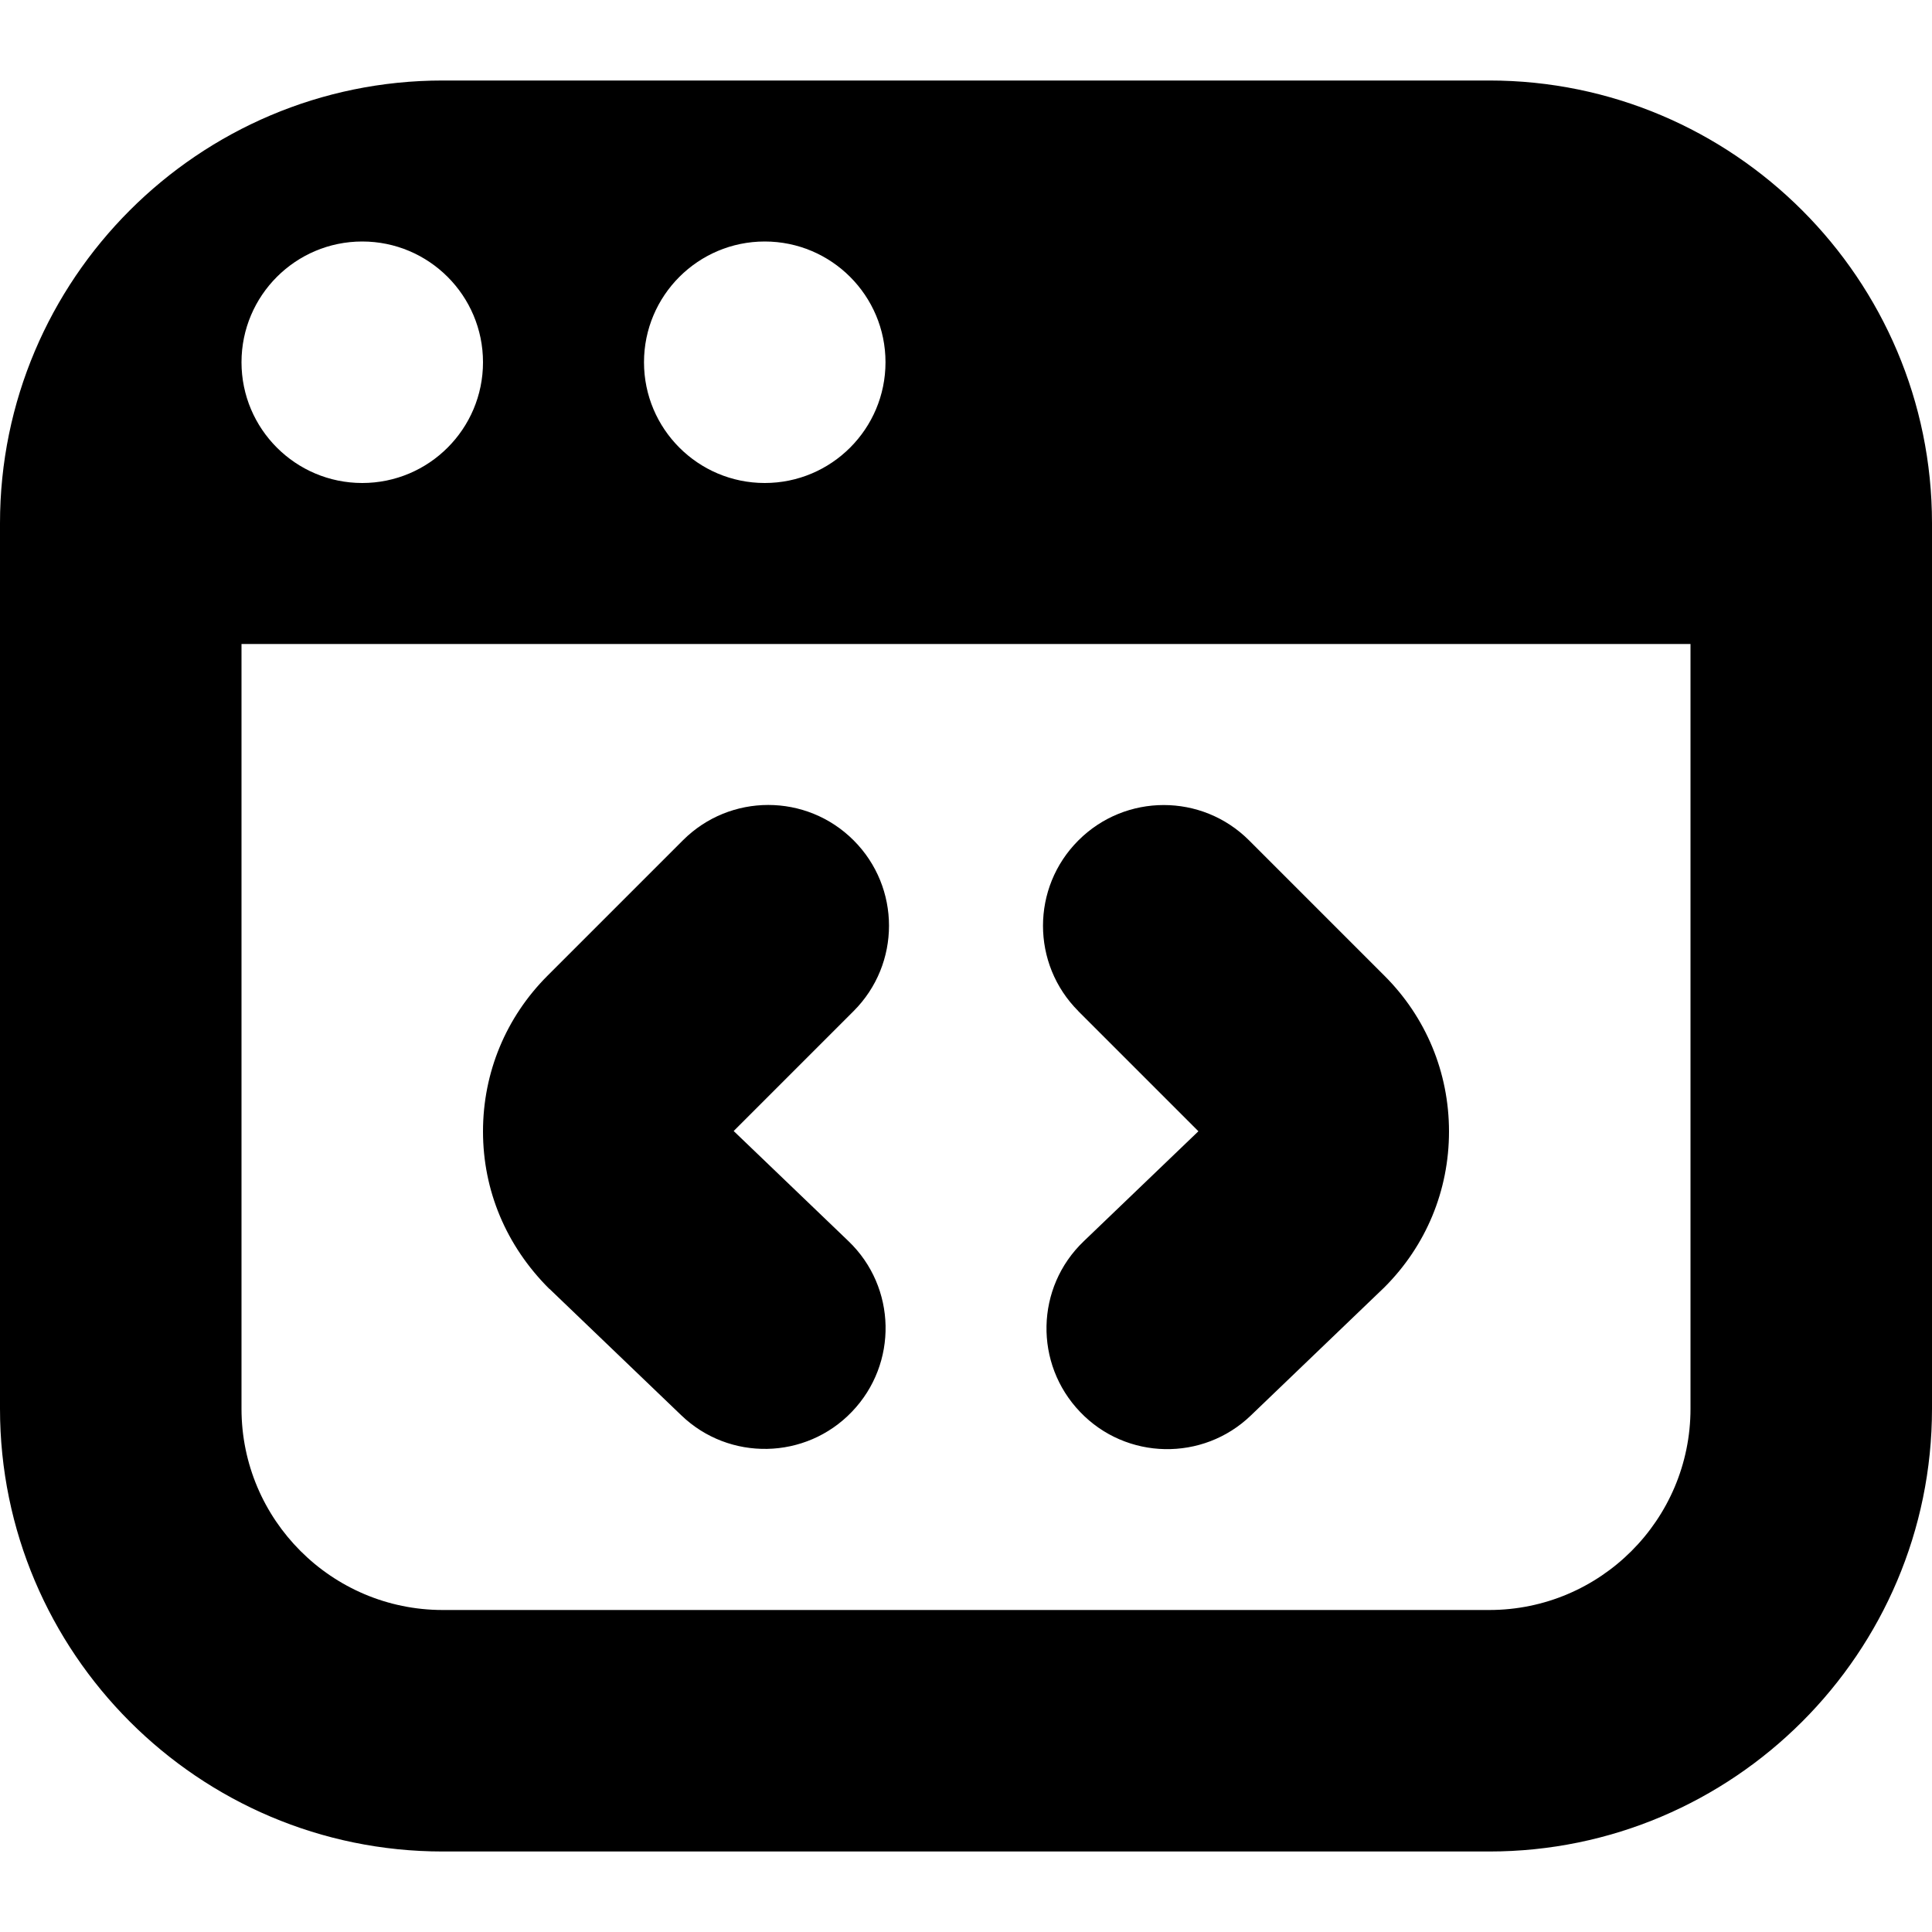
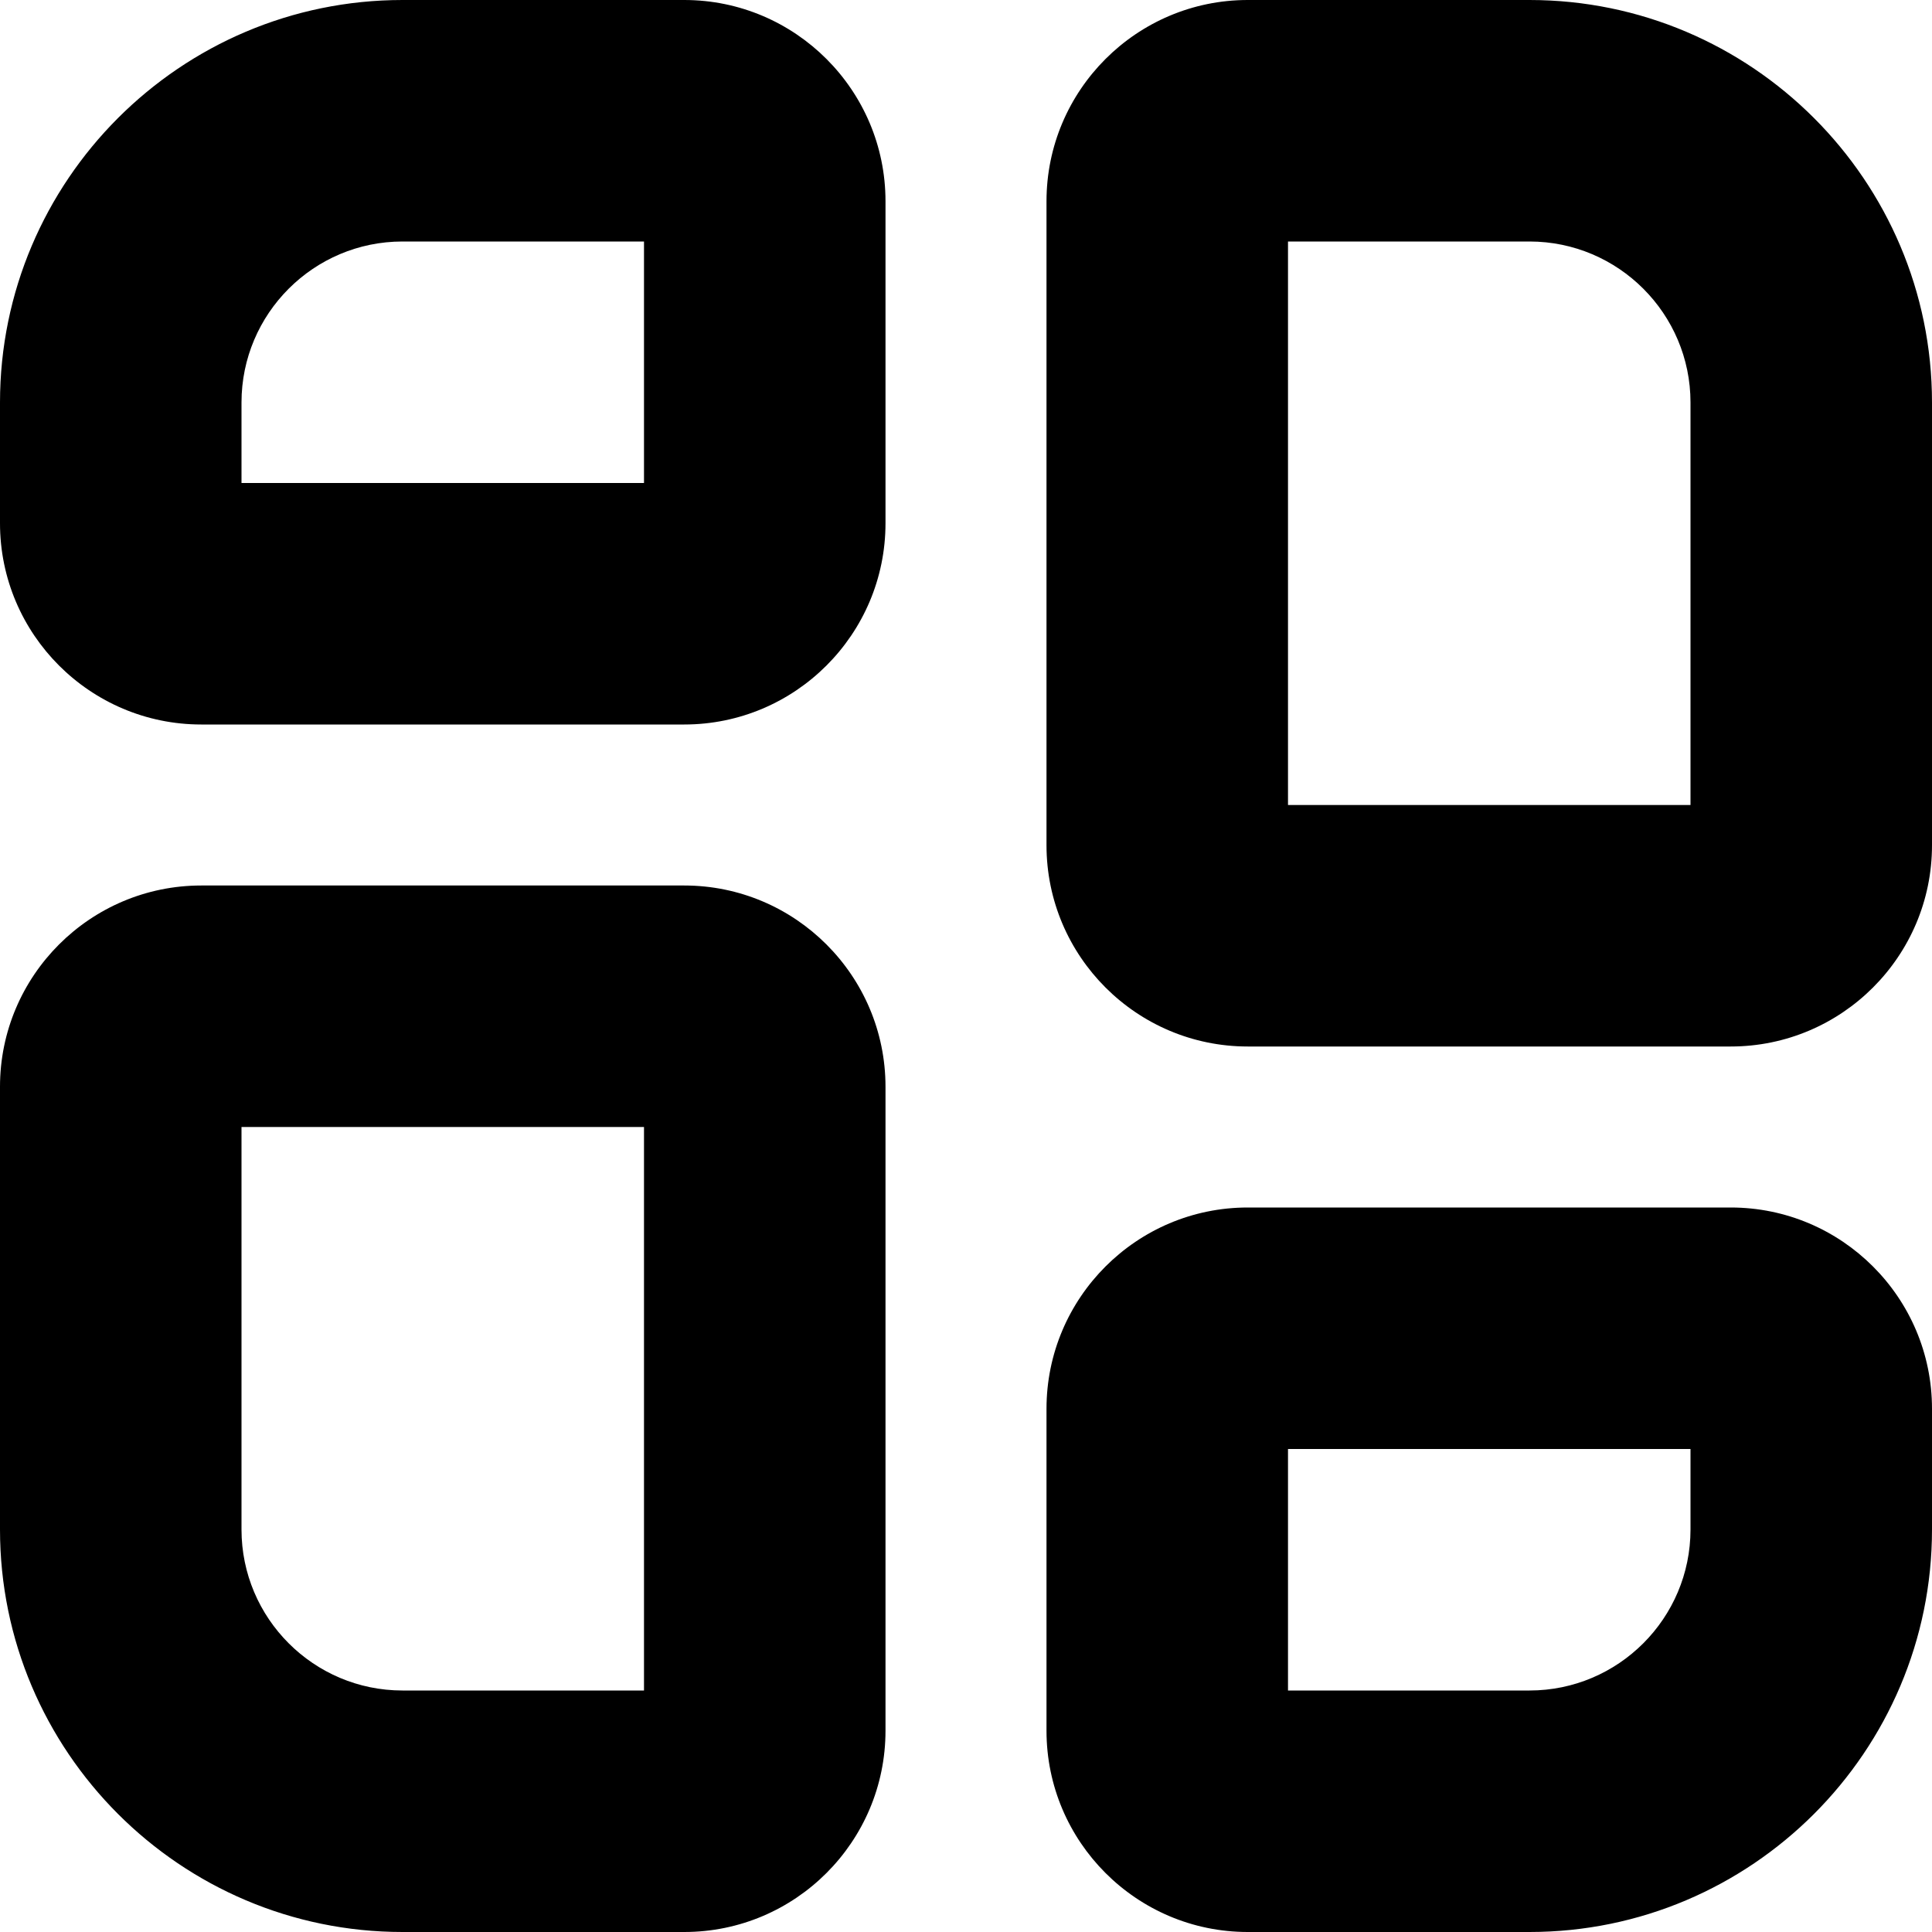
- <svg xmlns="http://www.w3.org/2000/svg" id="Layer_1" viewBox="0 0 24 24" data-name="Layer 1">
-   <path d="m18.5 1h-13c-3.033 0-5.5 2.467-5.5 5.5v11c0 3.032 2.468 5.5 5.5 5.5h13c3.032 0 5.5-2.468 5.5-5.5v-11c0-3.033-2.468-5.5-5.5-5.5zm-9 2c.828 0 1.5.672 1.5 1.5s-.672 1.5-1.5 1.5-1.5-.672-1.5-1.5.672-1.5 1.5-1.5zm-5 0c.828 0 1.5.672 1.5 1.5s-.672 1.5-1.5 1.5-1.5-.672-1.5-1.5.672-1.5 1.5-1.5zm16.5 14.5c0 1.379-1.121 2.5-2.5 2.5h-13c-1.379 0-2.5-1.121-2.5-2.5v-9.5h18zm-14.176-1.489c-.539-.537-.824-1.225-.824-1.956s.285-1.419.803-1.936l1.68-1.68c.586-.586 1.535-.586 2.121 0s.586 1.535 0 2.121l-1.49 1.49 1.425 1.367c.599.573.618 1.522.044 2.12-.573.599-1.525.617-2.12.044l-1.638-1.571zm6.572-3.45c-.586-.586-.586-1.535 0-2.121s1.535-.586 2.121 0l1.681 1.681c.517.516.802 1.203.802 1.935s-.285 1.419-.803 1.936l-1.659 1.592c-.595.573-1.548.555-2.12-.044-.574-.598-.555-1.547.044-2.12l1.425-1.367-1.49-1.49z" />
+ <svg xmlns="http://www.w3.org/2000/svg" id="Layer_1" data-name="Layer 1" viewBox="0 0 24 24">
+   <path d="m8.5,0h-3.5C2.243,0,0,2.243,0,5v1.5c0,1.379,1.121,2.5,2.5,2.5h6c1.379,0,2.5-1.121,2.5-2.5V2.5c0-1.379-1.121-2.5-2.5-2.5Zm-.5,6H3v-1c0-1.103.897-2,2-2h3v3Zm13.5,9h-6c-1.379,0-2.5,1.121-2.5,2.5v4c0,1.379,1.121,2.5,2.5,2.5h3.5c2.757,0,5-2.243,5-5v-1.5c0-1.379-1.121-2.5-2.5-2.5Zm-.5,4c0,1.103-.897,2-2,2h-3v-3h5v1ZM19,0h-3.5c-1.379,0-2.5,1.121-2.5,2.5v8c0,1.379,1.121,2.5,2.5,2.5h6c1.379,0,2.5-1.121,2.5-2.5v-5.5c0-2.757-2.243-5-5-5Zm2,10h-5V3h3c1.103,0,2,.897,2,2v5Zm-12.5,1H2.5c-1.379,0-2.5,1.121-2.5,2.5v5.5c0,2.757,2.243,5,5,5h3.5c1.379,0,2.5-1.121,2.5-2.5v-8c0-1.379-1.121-2.5-2.5-2.5Zm-.5,10h-3c-1.103,0-2-.897-2-2v-5h5v7Z" />
</svg>
